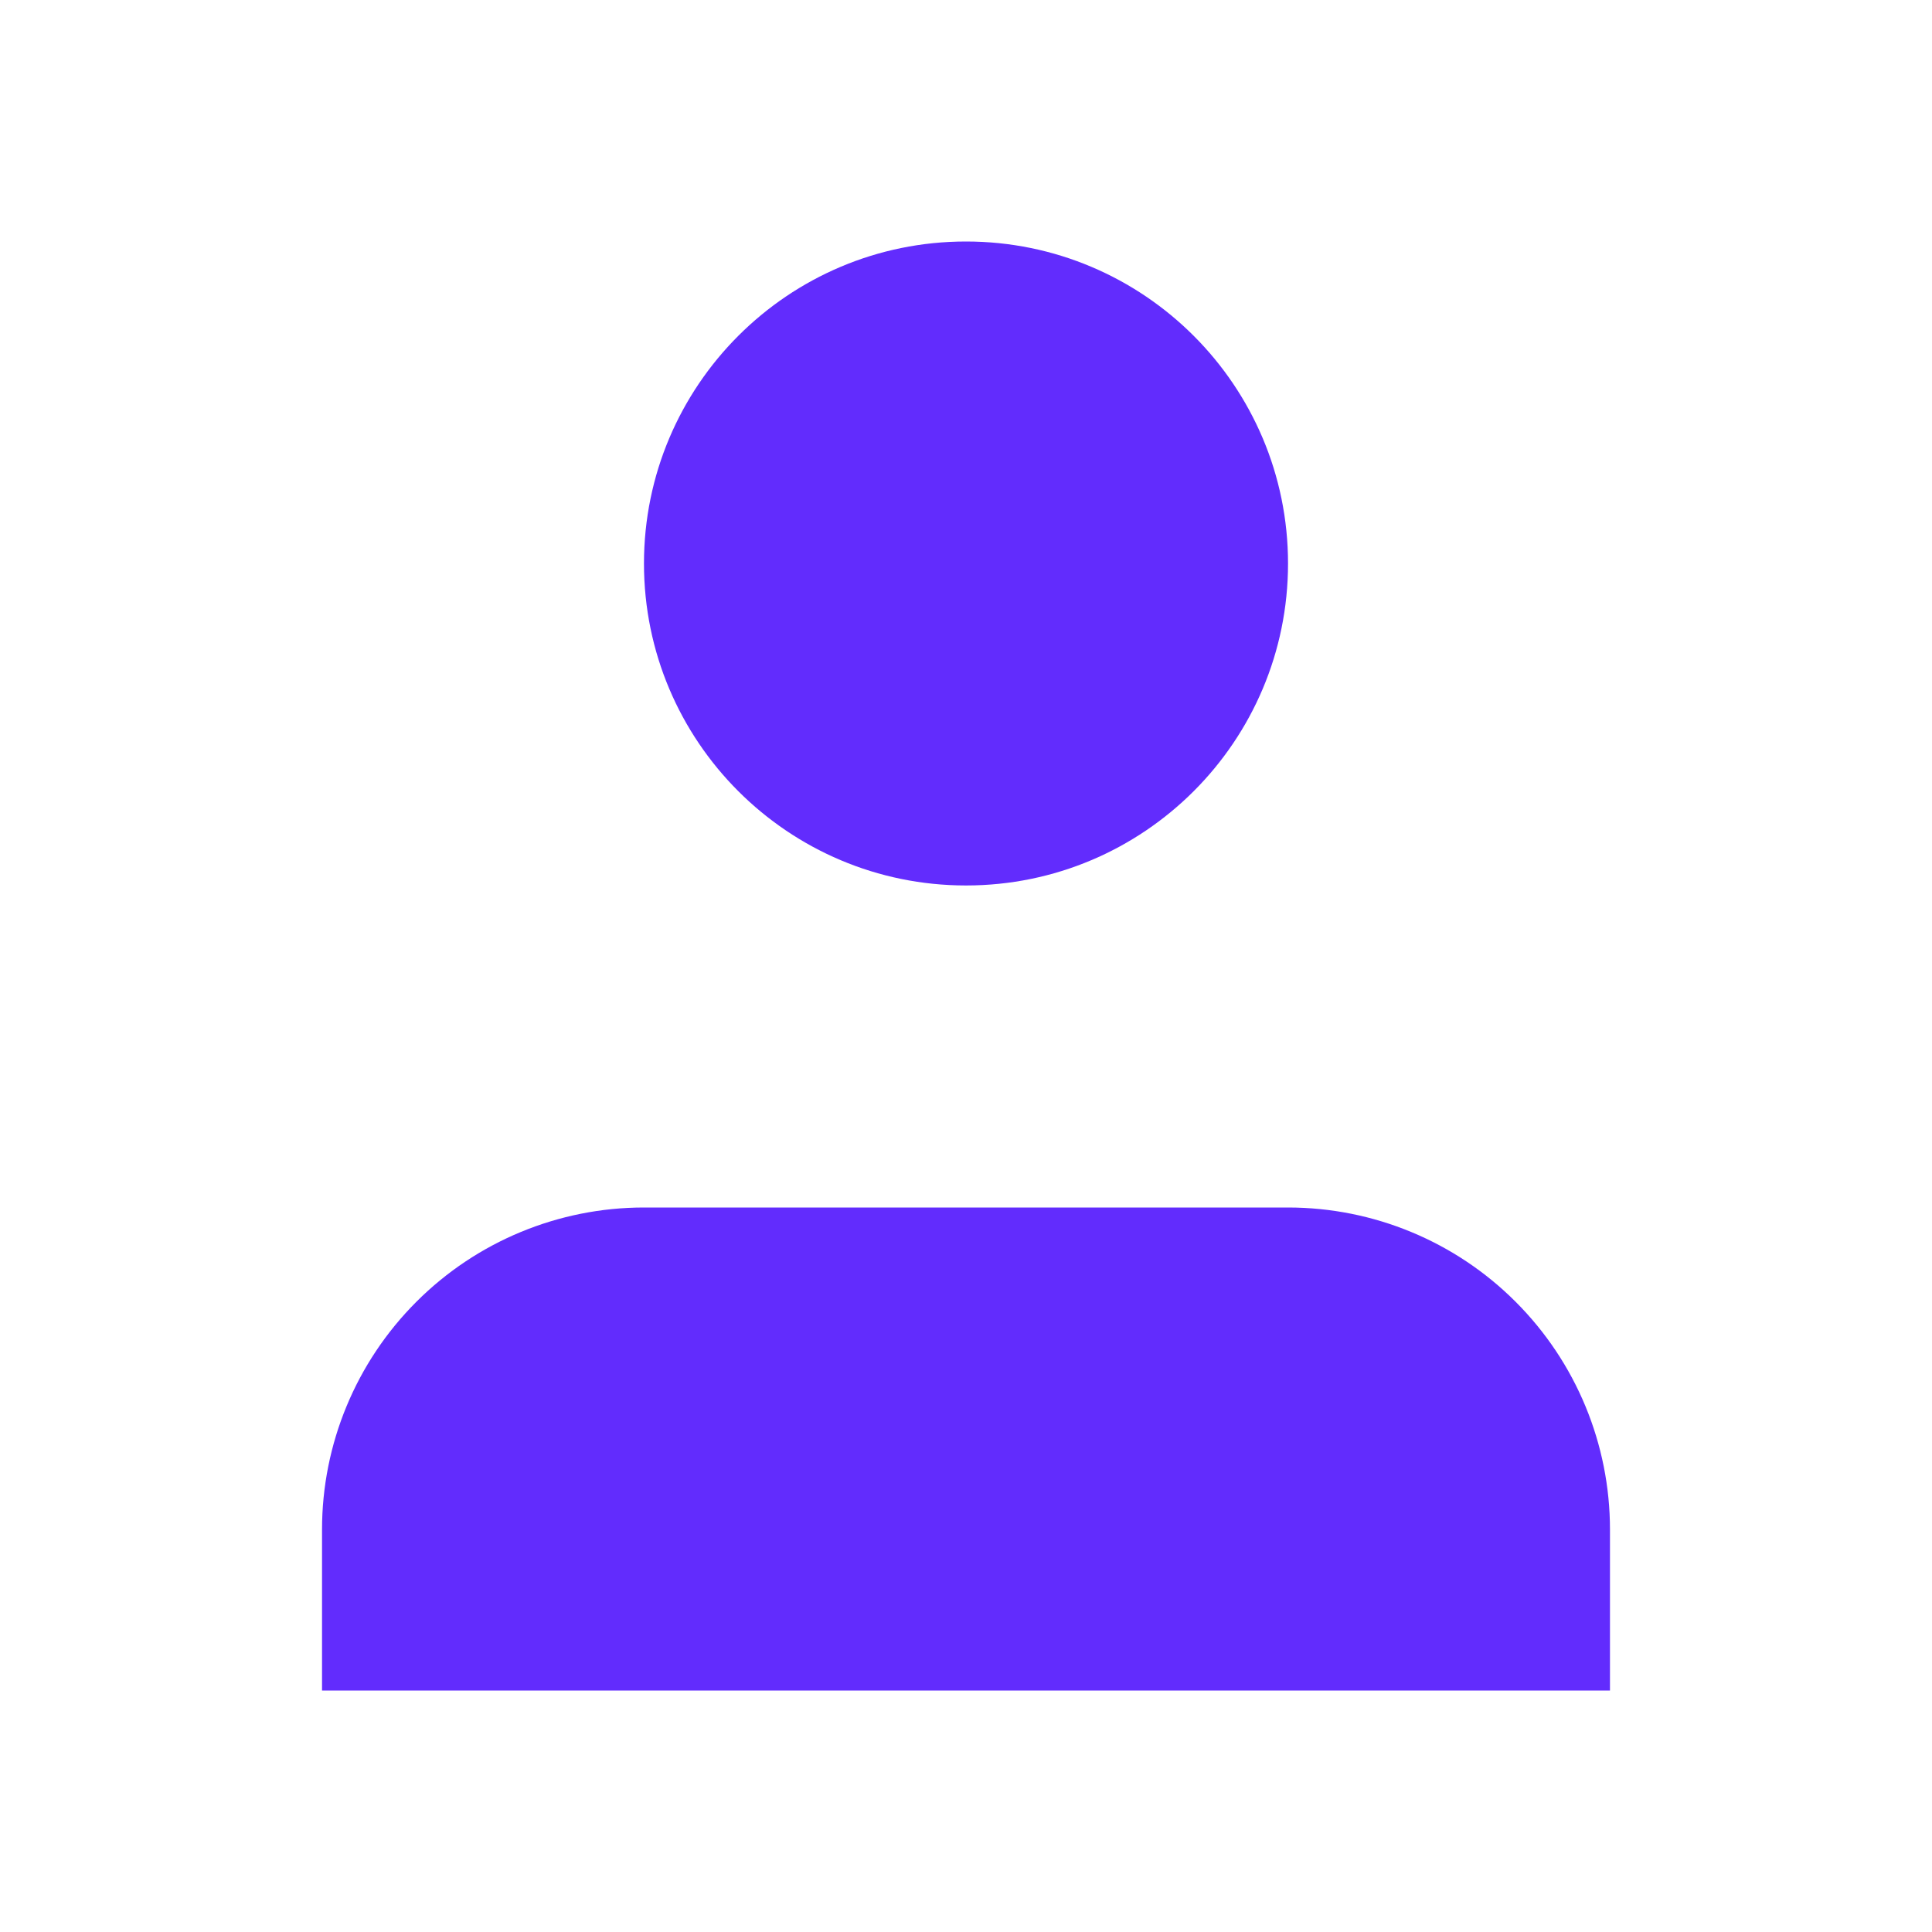
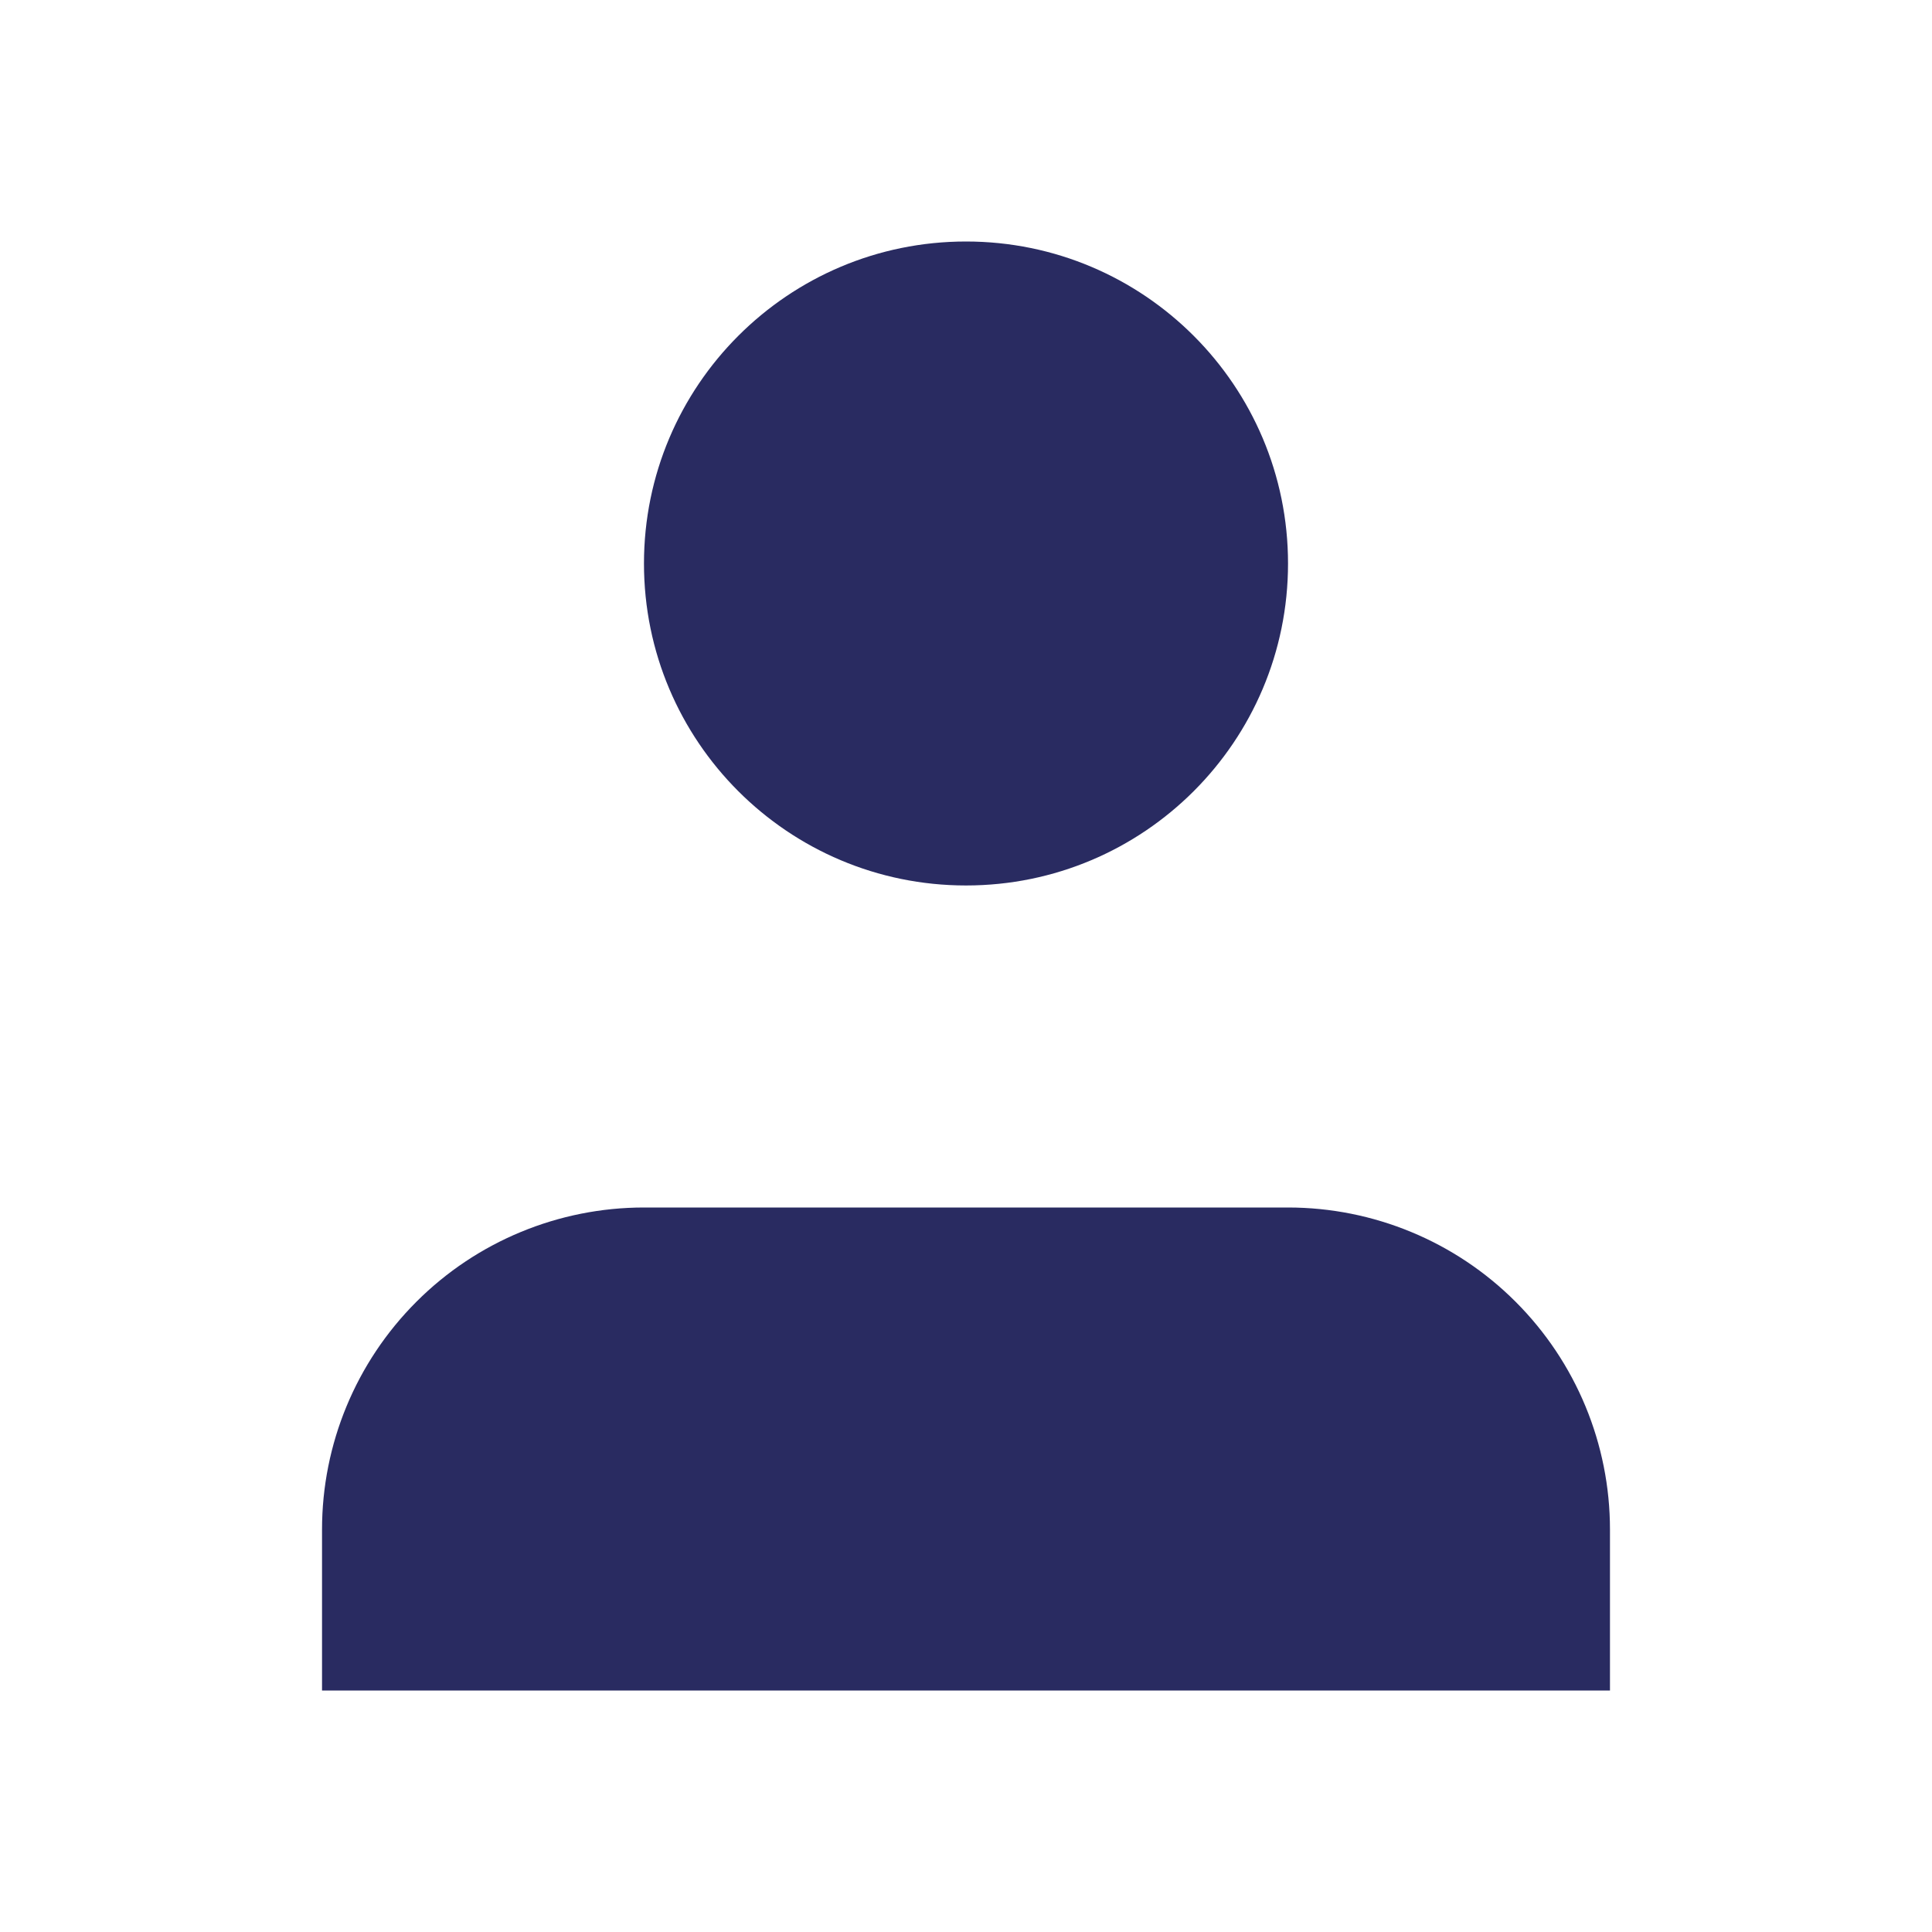
<svg xmlns="http://www.w3.org/2000/svg" width="22" height="22" viewBox="0 0 22 22" fill="none">
-   <path d="M18.333 19.25V17.417C18.333 16.444 17.947 15.512 17.259 14.824C16.572 14.136 15.639 13.75 14.667 13.75H7.333C6.361 13.75 5.428 14.136 4.741 14.824C4.053 15.512 3.667 16.444 3.667 17.417V19.25" fill="#622CFD" />
-   <path d="M11 10.083C13.025 10.083 14.667 8.442 14.667 6.417C14.667 4.392 13.025 2.75 11 2.75C8.975 2.75 7.333 4.392 7.333 6.417C7.333 8.442 8.975 10.083 11 10.083Z" fill="#622CFD" />
+   <path d="M18.333 19.25V17.417C18.333 16.444 17.947 15.512 17.259 14.824C16.572 14.136 15.639 13.75 14.667 13.75H7.333C6.361 13.75 5.428 14.136 4.741 14.824C4.053 15.512 3.667 16.444 3.667 17.417V19.25" fill="#292b61" />
+   <path d="M11 10.083C13.025 10.083 14.667 8.442 14.667 6.417C14.667 4.392 13.025 2.75 11 2.75C8.975 2.75 7.333 4.392 7.333 6.417C7.333 8.442 8.975 10.083 11 10.083Z" fill="#292b61" />
</svg>
